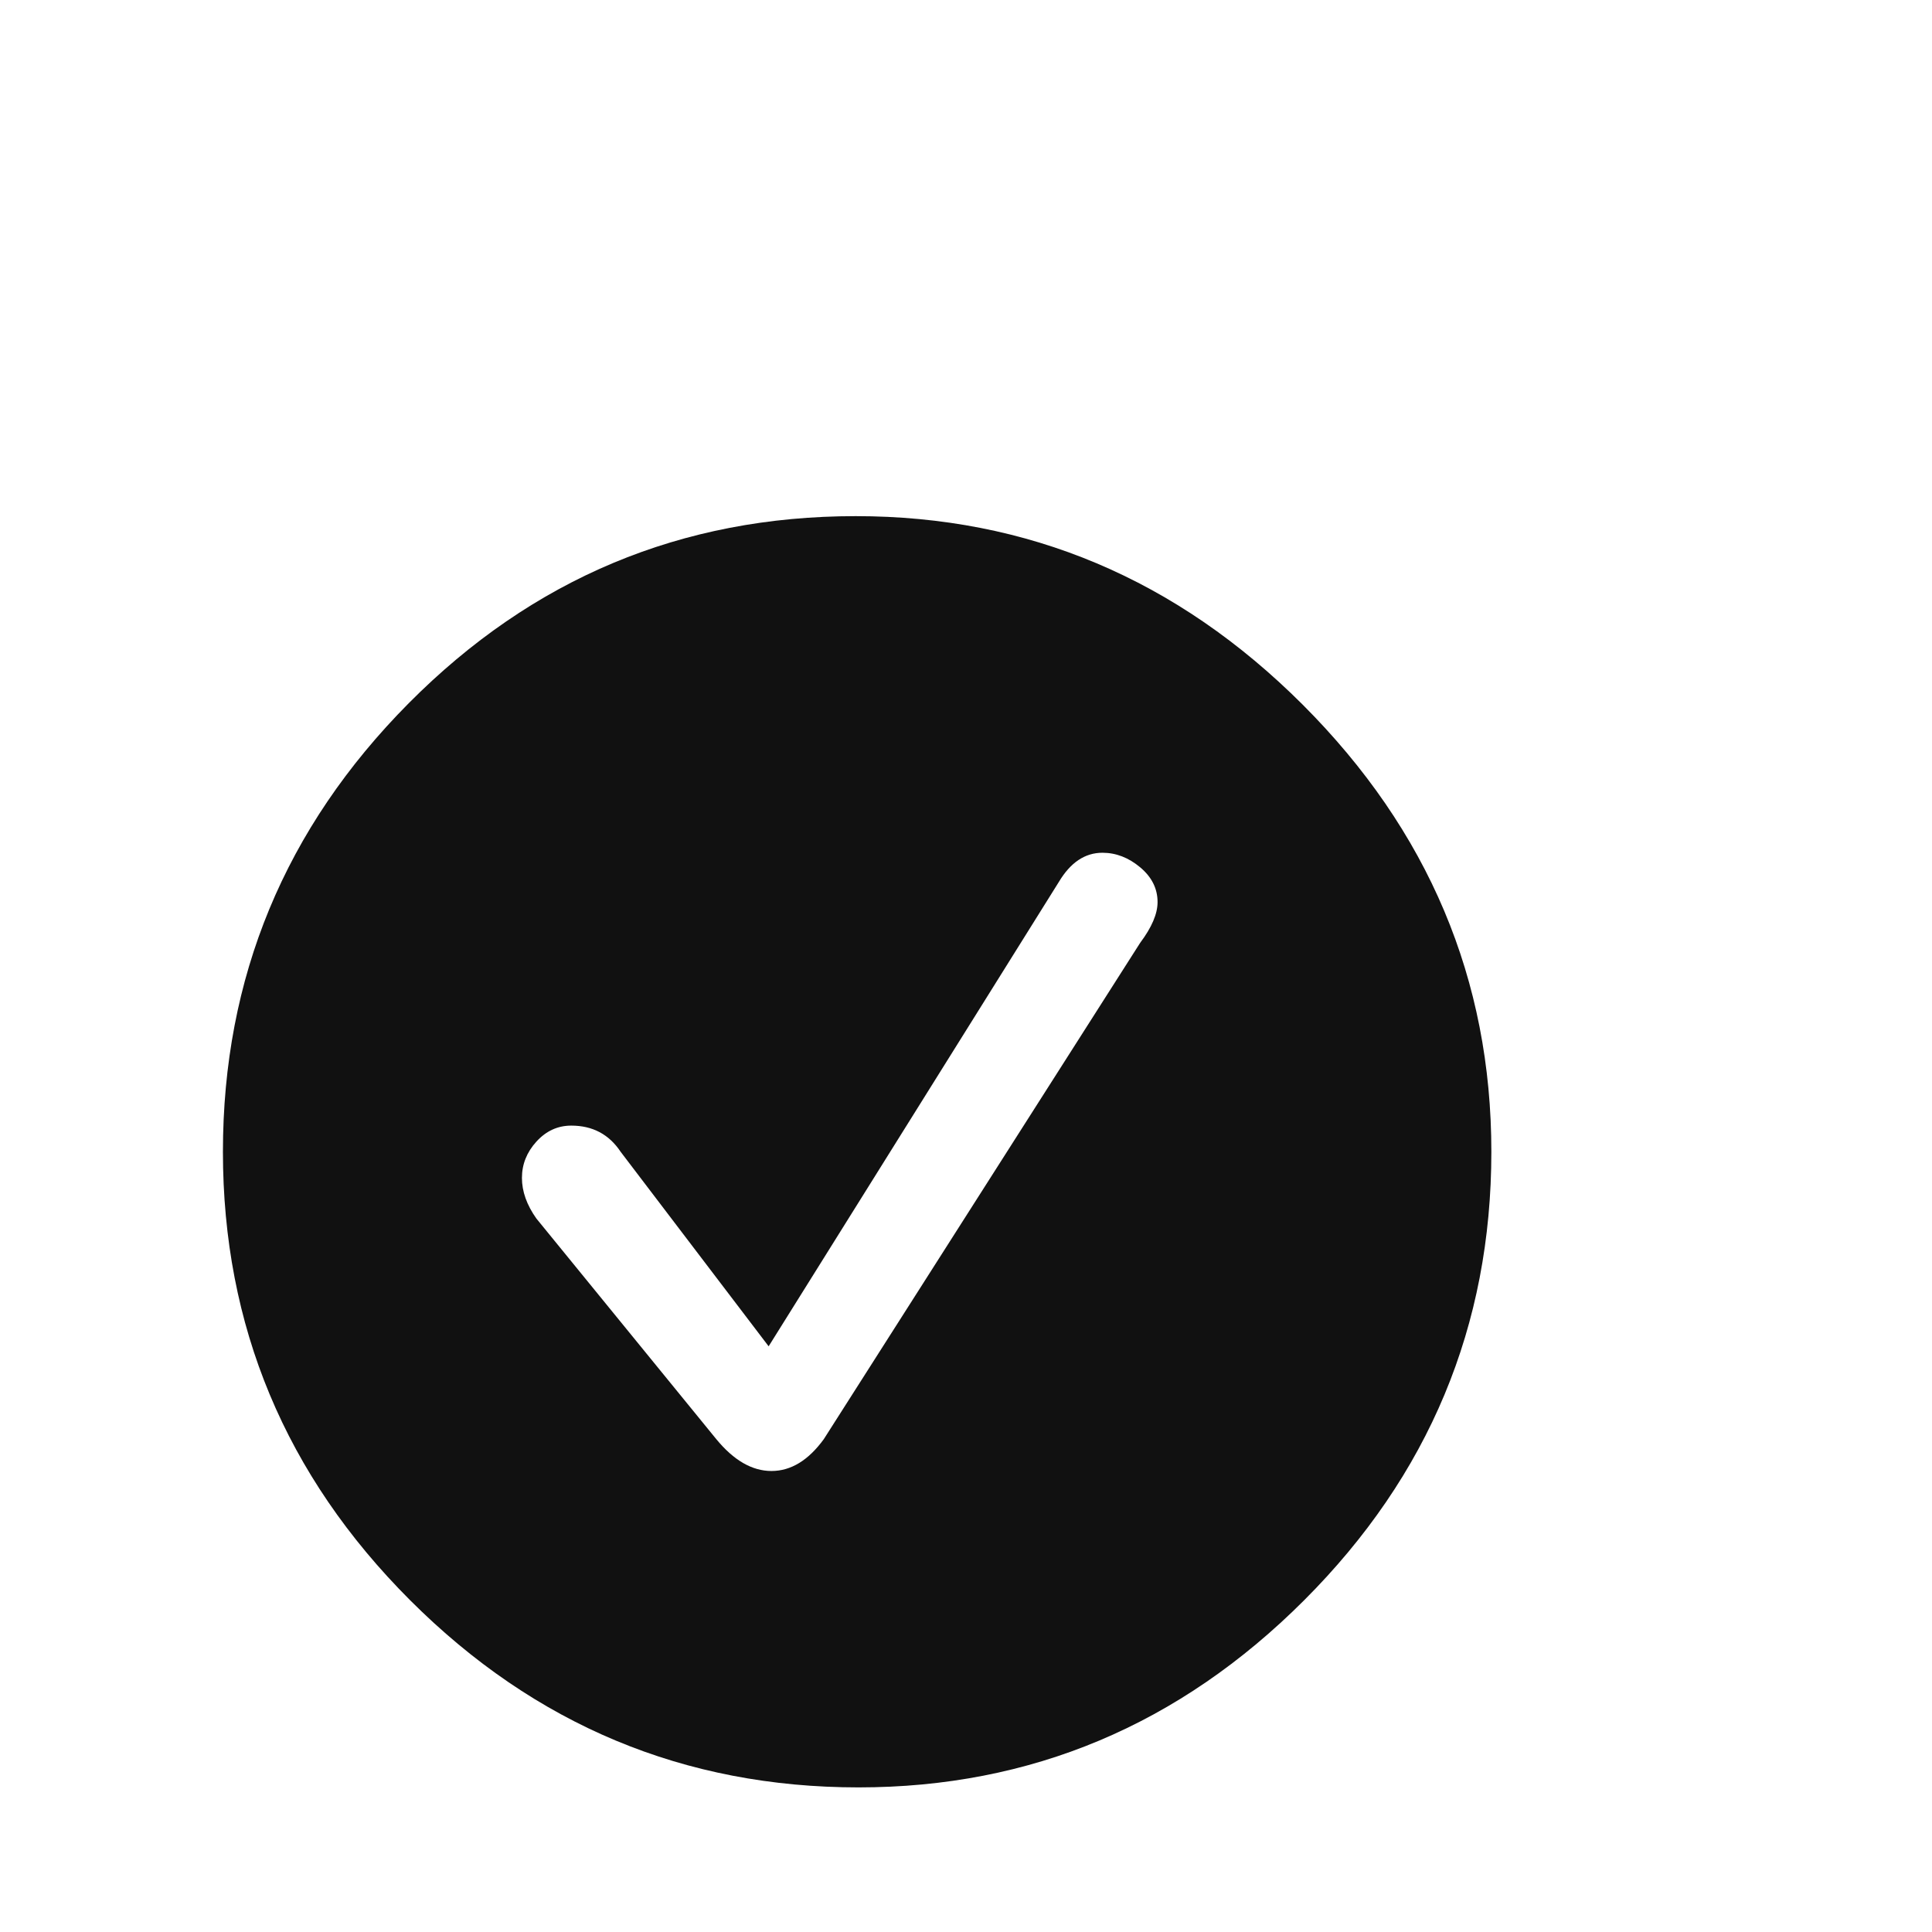
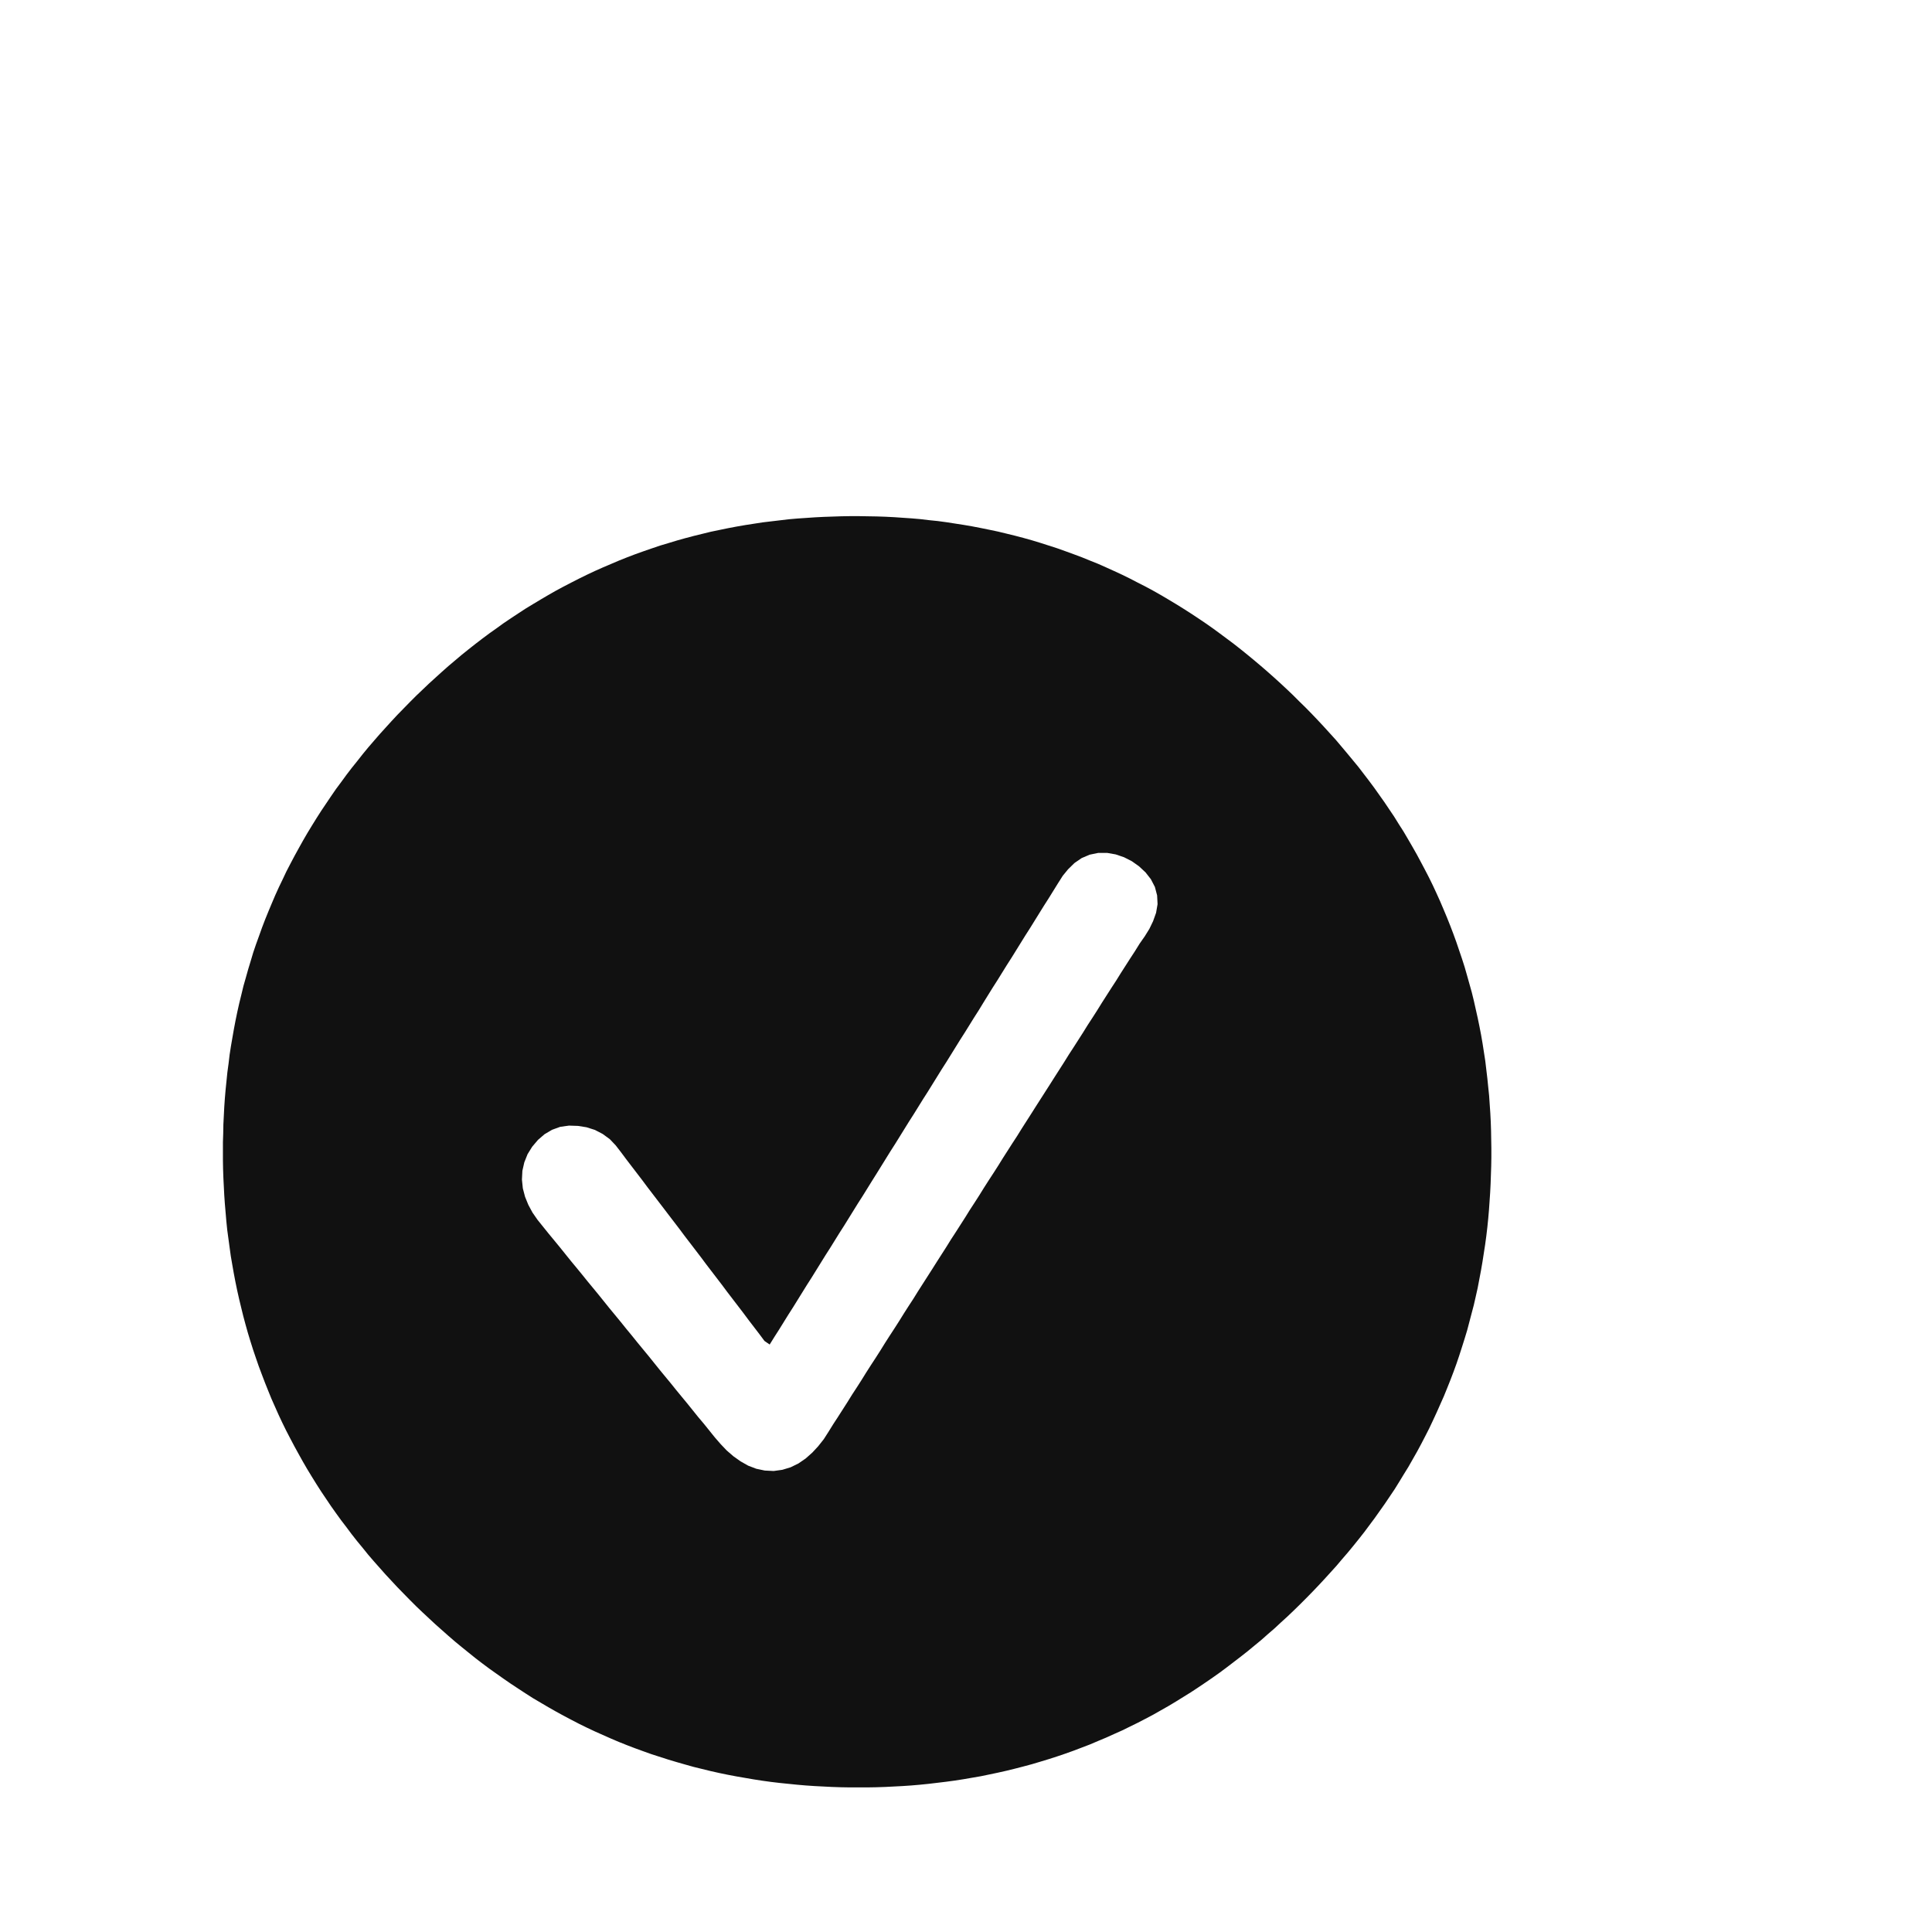
- <svg xmlns="http://www.w3.org/2000/svg" width="22.0" height="22.0" viewBox="-150 -150 1300 1300">
-   <path d="M427.7 1052.7Q252.0 1052.7 126.0 926.8Q0.0 800.8 0.0 625.0Q0.0 449.2 125.0 323.2Q250.0 197.3 425.8 197.3Q599.6 197.3 726.6 324.2Q853.5 451.2 853.5 625.0Q853.5 800.8 727.5 926.8Q601.6 1052.7 427.7 1052.7ZM404.3 818.4 617.2 484.4Q628.9 468.8 628.9 457.0Q628.9 443.4 617.2 433.6Q605.5 423.8 591.8 423.8Q574.2 423.8 562.5 443.4L367.2 755.9L267.6 625.0Q255.9 607.4 234.4 607.4Q220.7 607.4 210.9 618.2Q201.2 628.9 201.2 642.6Q201.2 656.2 210.9 669.9L332.0 818.4Q349.6 839.8 369.1 839.8Q388.7 839.8 404.3 818.4Z" fill="#111111" />
+ <svg xmlns="http://www.w3.org/2000/svg" width="22.0" height="22.0" viewBox="0 0 1300.0 1300.0">
+   <path d="M577.7 1202.7L571.7 1202.7L565.8 1202.6L559.8 1202.4L553.9 1202.1L548.1 1201.8L542.2 1201.4L536.4 1200.9L530.5 1200.3L524.6 1199.7L518.7 1199.0L512.9 1198.2L507.1 1197.3L501.3 1196.3L495.5 1195.3L489.7 1194.2L483.9 1193.0L478.1 1191.7L472.4 1190.3L466.7 1188.9L461.0 1187.3L455.4 1185.7L449.7 1184.0L444.1 1182.2L438.5 1180.4L432.9 1178.4L427.4 1176.4L421.9 1174.3L416.4 1172.1L411.0 1169.8L405.6 1167.4L400.2 1165.0L394.9 1162.5L389.6 1159.9L384.4 1157.2L379.1 1154.4L374.0 1151.6L368.9 1148.7L363.8 1145.7L358.7 1142.7L353.7 1139.5L348.8 1136.3L343.8 1133.0L339.0 1129.7L334.2 1126.3L329.4 1122.9L324.7 1119.4L320.0 1115.8L315.4 1112.1L310.7 1108.3L306.2 1104.6L301.8 1100.8L297.4 1096.9L293.0 1093.0L288.7 1089.0L284.3 1084.9L280.0 1080.8L275.8 1076.6L271.6 1072.3L267.4 1068.0L263.4 1063.7L259.4 1059.4L255.5 1055.0L251.6 1050.6L247.8 1046.2L244.1 1041.6L240.3 1037.0L236.6 1032.3L233.1 1027.6L229.5 1022.9L226.1 1018.2L222.7 1013.4L219.4 1008.5L216.1 1003.6L212.9 998.6L209.8 993.6L206.7 988.5L203.8 983.5L200.9 978.3L198.1 973.2L195.3 967.9L192.6 962.7L190.0 957.4L187.5 952.1L185.1 946.7L182.7 941.3L180.5 935.9L178.3 930.4L176.2 924.9L174.1 919.3L172.2 913.8L170.3 908.2L168.5 902.5L166.8 896.9L165.2 891.2L163.7 885.6L162.3 879.9L160.9 874.1L159.6 868.3L158.4 862.5L157.3 856.7L156.3 851.0L155.3 845.2L154.5 839.4L153.7 833.5L152.9 827.6L152.3 821.7L151.8 815.8L151.3 810.0L150.9 804.2L150.6 798.3L150.3 792.4L150.1 786.5L150.0 780.5L150.0 774.5L150.0 768.6L150.2 762.6L150.3 756.7L150.6 750.8L150.9 744.9L151.3 739.1L151.8 733.3L152.4 727.4L153.0 721.5L153.8 715.6L154.5 709.7L155.4 703.9L156.4 698.1L157.4 692.4L158.5 686.6L159.7 680.8L161.0 675.0L162.4 669.3L163.8 663.5L165.4 657.9L167.0 652.2L168.7 646.6L170.4 640.9L172.3 635.3L174.3 629.8L176.3 624.2L178.4 618.7L180.6 613.3L182.9 607.8L185.2 602.4L187.6 597.1L190.2 591.7L192.7 586.4L195.4 581.2L198.2 575.9L201.0 570.8L203.9 565.6L206.8 560.6L209.9 555.5L213.0 550.5L216.2 545.5L219.5 540.6L222.8 535.7L226.1 530.9L229.6 526.2L233.1 521.4L236.7 516.7L240.4 512.1L244.1 507.4L247.8 502.9L251.6 498.5L255.5 494.0L259.4 489.7L263.4 485.3L267.4 481.0L271.6 476.7L275.8 472.4L280.0 468.2L284.3 464.1L288.6 460.0L293.0 456.0L297.3 452.1L301.7 448.2L306.2 444.4L310.7 440.6L315.3 436.9L320.0 433.2L324.7 429.6L329.4 426.1L334.2 422.7L338.9 419.3L343.8 416.0L348.8 412.7L353.7 409.5L358.8 406.4L363.8 403.4L368.9 400.4L374.0 397.5L379.2 394.7L384.4 392.0L389.7 389.3L395.0 386.7L400.3 384.2L405.7 381.8L411.1 379.5L416.5 377.2L422.0 375.0L427.5 372.9L433.1 370.9L438.6 369.0L444.2 367.1L449.9 365.4L455.5 363.7L461.2 362.1L466.9 360.6L472.6 359.2L478.3 357.8L484.1 356.6L489.9 355.4L495.7 354.3L501.5 353.3L507.3 352.4L513.1 351.5L519.0 350.8L524.9 350.1L530.8 349.4L536.6 348.9L542.5 348.5L548.3 348.1L554.2 347.8L560.1 347.6L566.0 347.4L572.0 347.3L578.0 347.3L583.9 347.4L589.9 347.5L595.8 347.7L601.7 348.0L607.5 348.4L613.4 348.8L619.2 349.3L625.1 350.0L631.0 350.6L636.9 351.4L642.7 352.3L648.5 353.2L654.3 354.2L660.0 355.3L665.9 356.5L671.6 357.7L677.4 359.1L683.1 360.5L688.8 362.0L694.5 363.6L700.1 365.3L705.7 367.1L711.3 368.9L716.9 370.9L722.4 372.9L728.0 375.0L733.4 377.2L738.9 379.4L744.3 381.8L749.6 384.2L755.0 386.7L760.3 389.3L765.5 392.0L770.8 394.7L776.0 397.5L781.1 400.4L786.2 403.4L791.2 406.4L796.2 409.5L801.2 412.7L806.2 416.0L811.1 419.3L815.8 422.6L820.6 426.1L825.3 429.6L830.0 433.1L834.7 436.8L839.3 440.5L843.9 444.3L848.4 448.1L852.8 451.9L857.2 455.8L861.5 459.7L865.9 463.8L870.2 467.9L874.4 472.1L878.7 476.3L882.9 480.6L887.0 484.9L891.0 489.2L895.0 493.6L898.9 497.9L902.7 502.4L906.4 506.8L910.2 511.4L914.0 516.0L917.6 520.7L921.2 525.4L924.7 530.1L928.1 534.9L931.5 539.7L934.8 544.6L938.1 549.5L941.2 554.5L944.4 559.5L947.4 564.6L950.3 569.6L953.2 574.7L956.0 579.9L958.8 585.2L961.5 590.4L964.1 595.7L966.6 601.1L969.0 606.4L971.3 611.8L973.6 617.3L975.8 622.8L977.9 628.3L979.9 633.8L981.8 639.4L983.7 645.0L985.5 650.6L987.1 656.2L988.7 661.9L990.3 667.6L991.7 673.3L993.0 679.1L994.3 684.9L995.5 690.7L996.6 696.4L997.6 702.2L998.5 708.0L999.4 713.8L1000.1 719.7L1000.8 725.6L1001.4 731.5L1002.0 737.3L1002.4 743.2L1002.8 749.0L1003.1 754.9L1003.3 760.8L1003.4 766.8L1003.5 772.7L1003.5 778.7L1003.4 784.7L1003.2 790.6L1003.0 796.5L1002.7 802.4L1002.3 808.3L1001.9 814.1L1001.4 819.9L1000.8 825.8L1000.1 831.7L999.3 837.6L998.4 843.4L997.5 849.2L996.5 855.0L995.4 860.8L994.3 866.6L993.0 872.4L991.7 878.1L990.2 883.8L988.7 889.5L987.2 895.2L985.5 900.8L983.7 906.5L981.9 912.1L980.0 917.7L978.0 923.2L975.9 928.7L973.7 934.2L971.5 939.6L969.1 945.0L966.7 950.4L964.2 955.8L961.7 961.1L959.0 966.4L956.3 971.6L953.5 976.8L950.6 981.9L947.7 987.0L944.6 992.0L941.5 997.1L938.4 1002.1L935.1 1007.0L931.8 1011.9L928.4 1016.7L925.0 1021.5L921.5 1026.2L918.0 1030.9L914.3 1035.6L910.6 1040.2L906.8 1044.8L903.0 1049.2L899.2 1053.7L895.3 1058.0L891.3 1062.4L887.3 1066.7L883.2 1071.0L879.0 1075.3L874.8 1079.5L870.5 1083.7L866.2 1087.8L861.8 1091.8L857.5 1095.8L853.1 1099.6L848.7 1103.5L844.2 1107.2L839.6 1111.0L834.9 1114.7L830.2 1118.3L825.5 1121.9L820.8 1125.4L816.0 1128.8L811.2 1132.1L806.3 1135.4L801.3 1138.7L796.3 1141.8L791.3 1144.9L786.3 1147.9L781.2 1150.8L776.1 1153.7L770.8 1156.5L765.6 1159.2L760.3 1161.8L755.0 1164.4L749.6 1166.8L744.3 1169.2L738.8 1171.5L733.4 1173.8L727.9 1175.9L722.4 1178.0L716.8 1180.0L711.2 1181.9L705.6 1183.7L700.0 1185.4L694.3 1187.1L688.7 1188.6L682.9 1190.1L677.2 1191.5L671.4 1192.8L665.7 1194.0L659.9 1195.2L654.1 1196.2L648.3 1197.2L642.5 1198.1L636.6 1198.9L630.8 1199.6L624.9 1200.3L619.0 1200.9L613.2 1201.4L607.3 1201.8L601.5 1202.1L595.6 1202.4L589.6 1202.6L583.7 1202.7L577.7 1202.7ZM554.3 968.4L557.5 963.4L560.6 958.4L563.8 953.5L567.0 948.5L570.2 943.5L573.3 938.5L576.5 933.6L579.7 928.6L582.8 923.6L586.0 918.6L589.2 913.7L592.4 908.7L595.5 903.7L598.7 898.7L601.9 893.8L605.1 888.8L608.2 883.8L611.4 878.8L614.6 873.9L617.7 868.9L620.9 863.9L624.1 858.9L627.3 853.9L630.4 849.0L633.6 844.0L636.8 839.0L639.9 834.0L643.1 829.1L646.3 824.1L649.5 819.1L652.6 814.1L655.8 809.2L659.0 804.2L662.1 799.2L665.3 794.2L668.5 789.3L671.7 784.3L674.8 779.3L678.0 774.3L681.2 769.3L684.4 764.4L687.5 759.4L690.7 754.4L693.9 749.4L697.0 744.5L700.2 739.5L703.4 734.5L706.6 729.5L709.7 724.6L712.9 719.6L716.1 714.6L719.2 709.6L722.4 704.7L725.6 699.7L728.8 694.7L731.9 689.7L735.1 684.8L738.3 679.8L741.4 674.8L744.6 669.8L747.8 664.8L751.0 659.9L754.1 654.9L757.3 649.9L760.5 644.9L763.7 640.0L766.8 635.0L770.3 630.0L773.4 625.0L775.9 619.8L777.9 614.2L778.9 608.4L778.6 602.5L777.1 596.8L774.4 591.6L770.8 587.0L766.4 582.9L761.6 579.5L756.3 576.8L750.7 574.9L745.0 573.9L739.0 573.9L733.2 575.1L727.8 577.4L723.0 580.7L718.7 584.9L715.1 589.3L711.8 594.5L708.7 599.5L705.6 604.5L702.4 609.5L699.3 614.5L696.2 619.5L693.1 624.5L689.9 629.5L686.8 634.5L683.7 639.5L680.6 644.5L677.4 649.5L674.3 654.5L671.2 659.5L668.0 664.5L664.9 669.5L661.8 674.5L658.7 679.6L655.5 684.6L652.4 689.6L649.3 694.6L646.1 699.6L643.0 704.6L639.9 709.6L636.8 714.6L633.6 719.6L630.5 724.6L627.4 729.6L624.3 734.6L621.1 739.6L618.0 744.6L614.9 749.6L611.7 754.6L608.6 759.6L605.5 764.6L602.4 769.6L599.2 774.6L596.1 779.6L593.0 784.6L589.9 789.6L586.7 794.7L583.6 799.7L580.5 804.7L577.3 809.7L574.2 814.7L571.1 819.7L568.0 824.7L564.8 829.7L561.7 834.7L558.6 839.7L555.4 844.7L552.3 849.7L549.2 854.7L546.1 859.7L542.9 864.7L539.8 869.7L536.7 874.7L533.6 879.7L530.4 884.7L527.3 889.7L524.2 894.7L521.0 899.7L517.9 904.7L514.4 902.3L510.9 897.6L507.3 892.9L503.7 888.2L500.2 883.5L496.6 878.8L493.0 874.1L489.4 869.4L485.9 864.7L482.3 860.0L478.7 855.3L475.1 850.6L471.6 845.9L468.0 841.2L464.4 836.5L460.8 831.8L457.3 827.1L453.7 822.4L450.1 817.7L446.6 813.1L443.0 808.4L439.4 803.7L435.8 799.0L432.3 794.3L428.7 789.6L425.1 784.9L421.5 780.2L418.0 775.5L414.3 770.7L410.3 766.5L405.5 763.0L400.3 760.3L394.6 758.5L388.9 757.6L382.9 757.4L377.0 758.2L371.5 760.2L366.4 763.2L362.0 767.0L358.1 771.6L355.0 776.6L352.8 782.1L351.5 787.8L351.2 793.7L351.8 799.6L353.3 805.3L355.5 810.7L358.3 815.9L361.7 820.8L365.4 825.4L369.1 830.0L372.9 834.6L376.6 839.1L380.3 843.7L384.0 848.3L387.8 852.9L391.5 857.4L395.2 862.0L399.0 866.6L402.7 871.1L406.4 875.7L410.1 880.3L413.9 884.9L417.6 889.4L421.3 894.0L425.1 898.6L428.8 903.2L432.5 907.7L436.3 912.3L440.0 916.9L443.7 921.5L447.4 926.0L451.2 930.6L454.9 935.2L458.6 939.7L462.4 944.3L466.1 948.9L469.8 953.5L473.6 958.0L477.3 962.6L481.0 967.2L485.0 971.8L489.0 976.0L493.5 979.9L498.3 983.3L503.4 986.2L508.9 988.3L514.6 989.5L520.6 989.8L526.4 989.0L532.0 987.3L537.3 984.7L542.1 981.4L546.6 977.4L550.5 973.2L554.3 968.4Z" fill="#111111" />
</svg>
